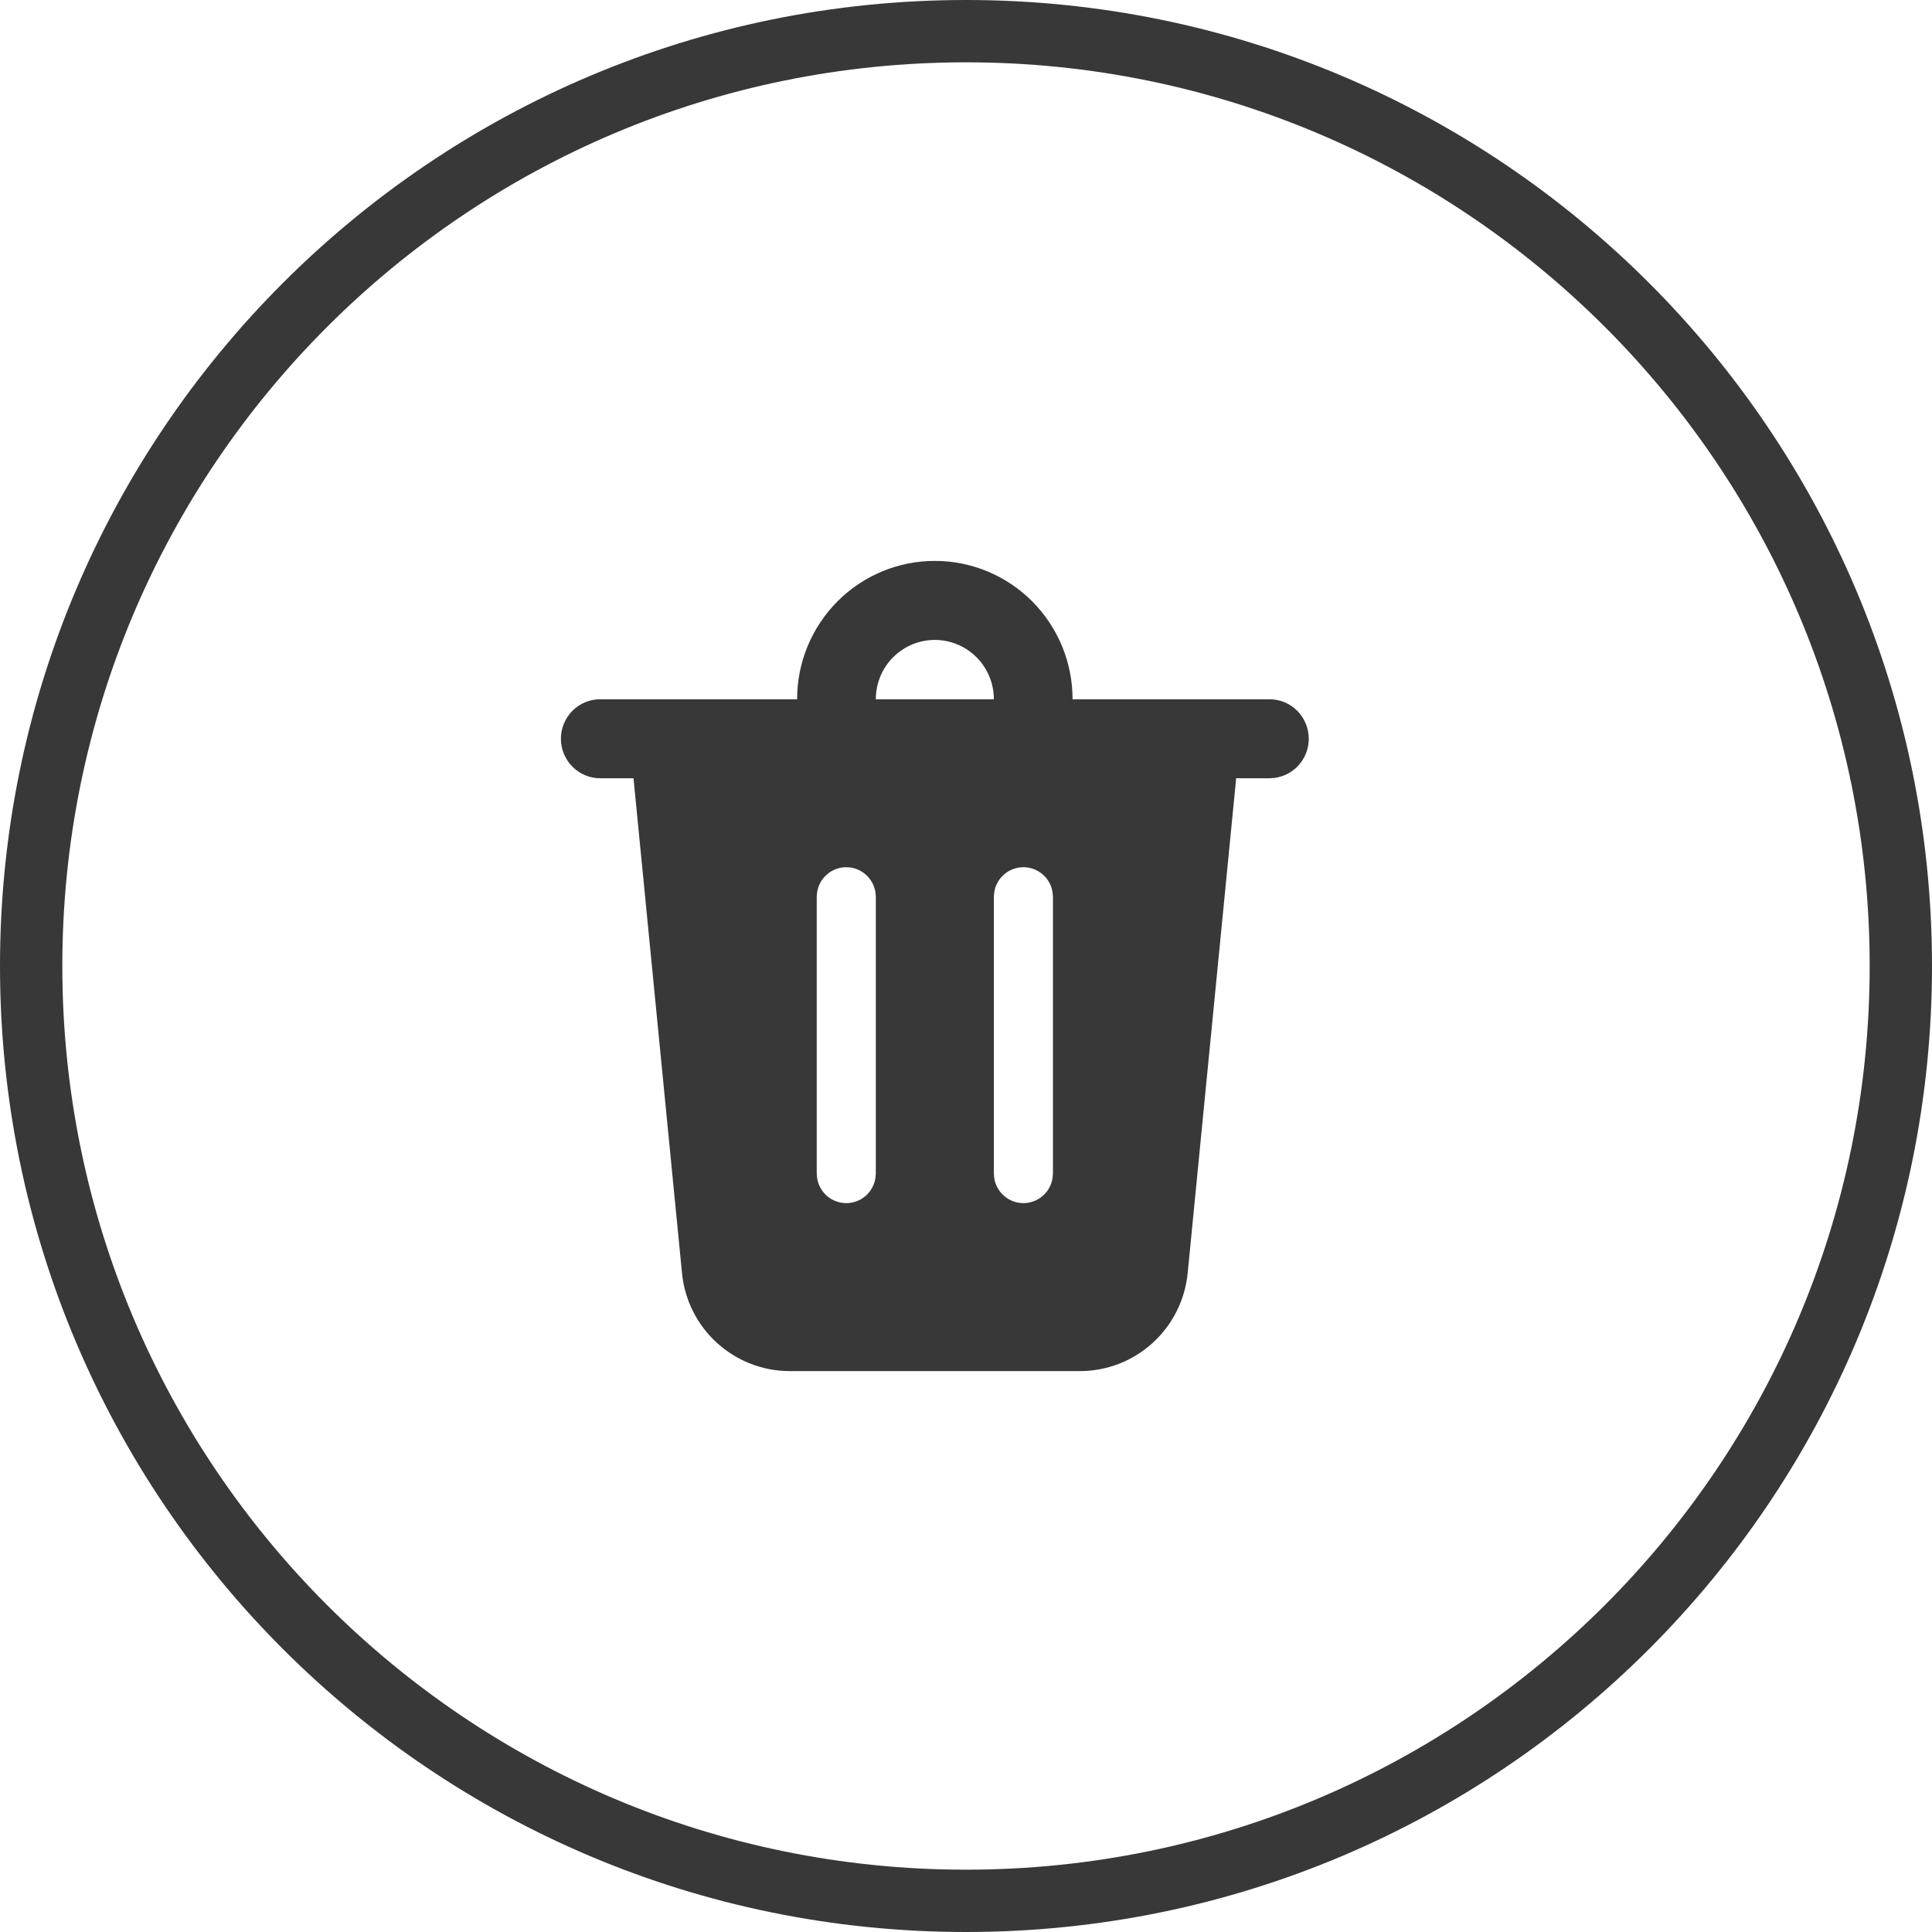
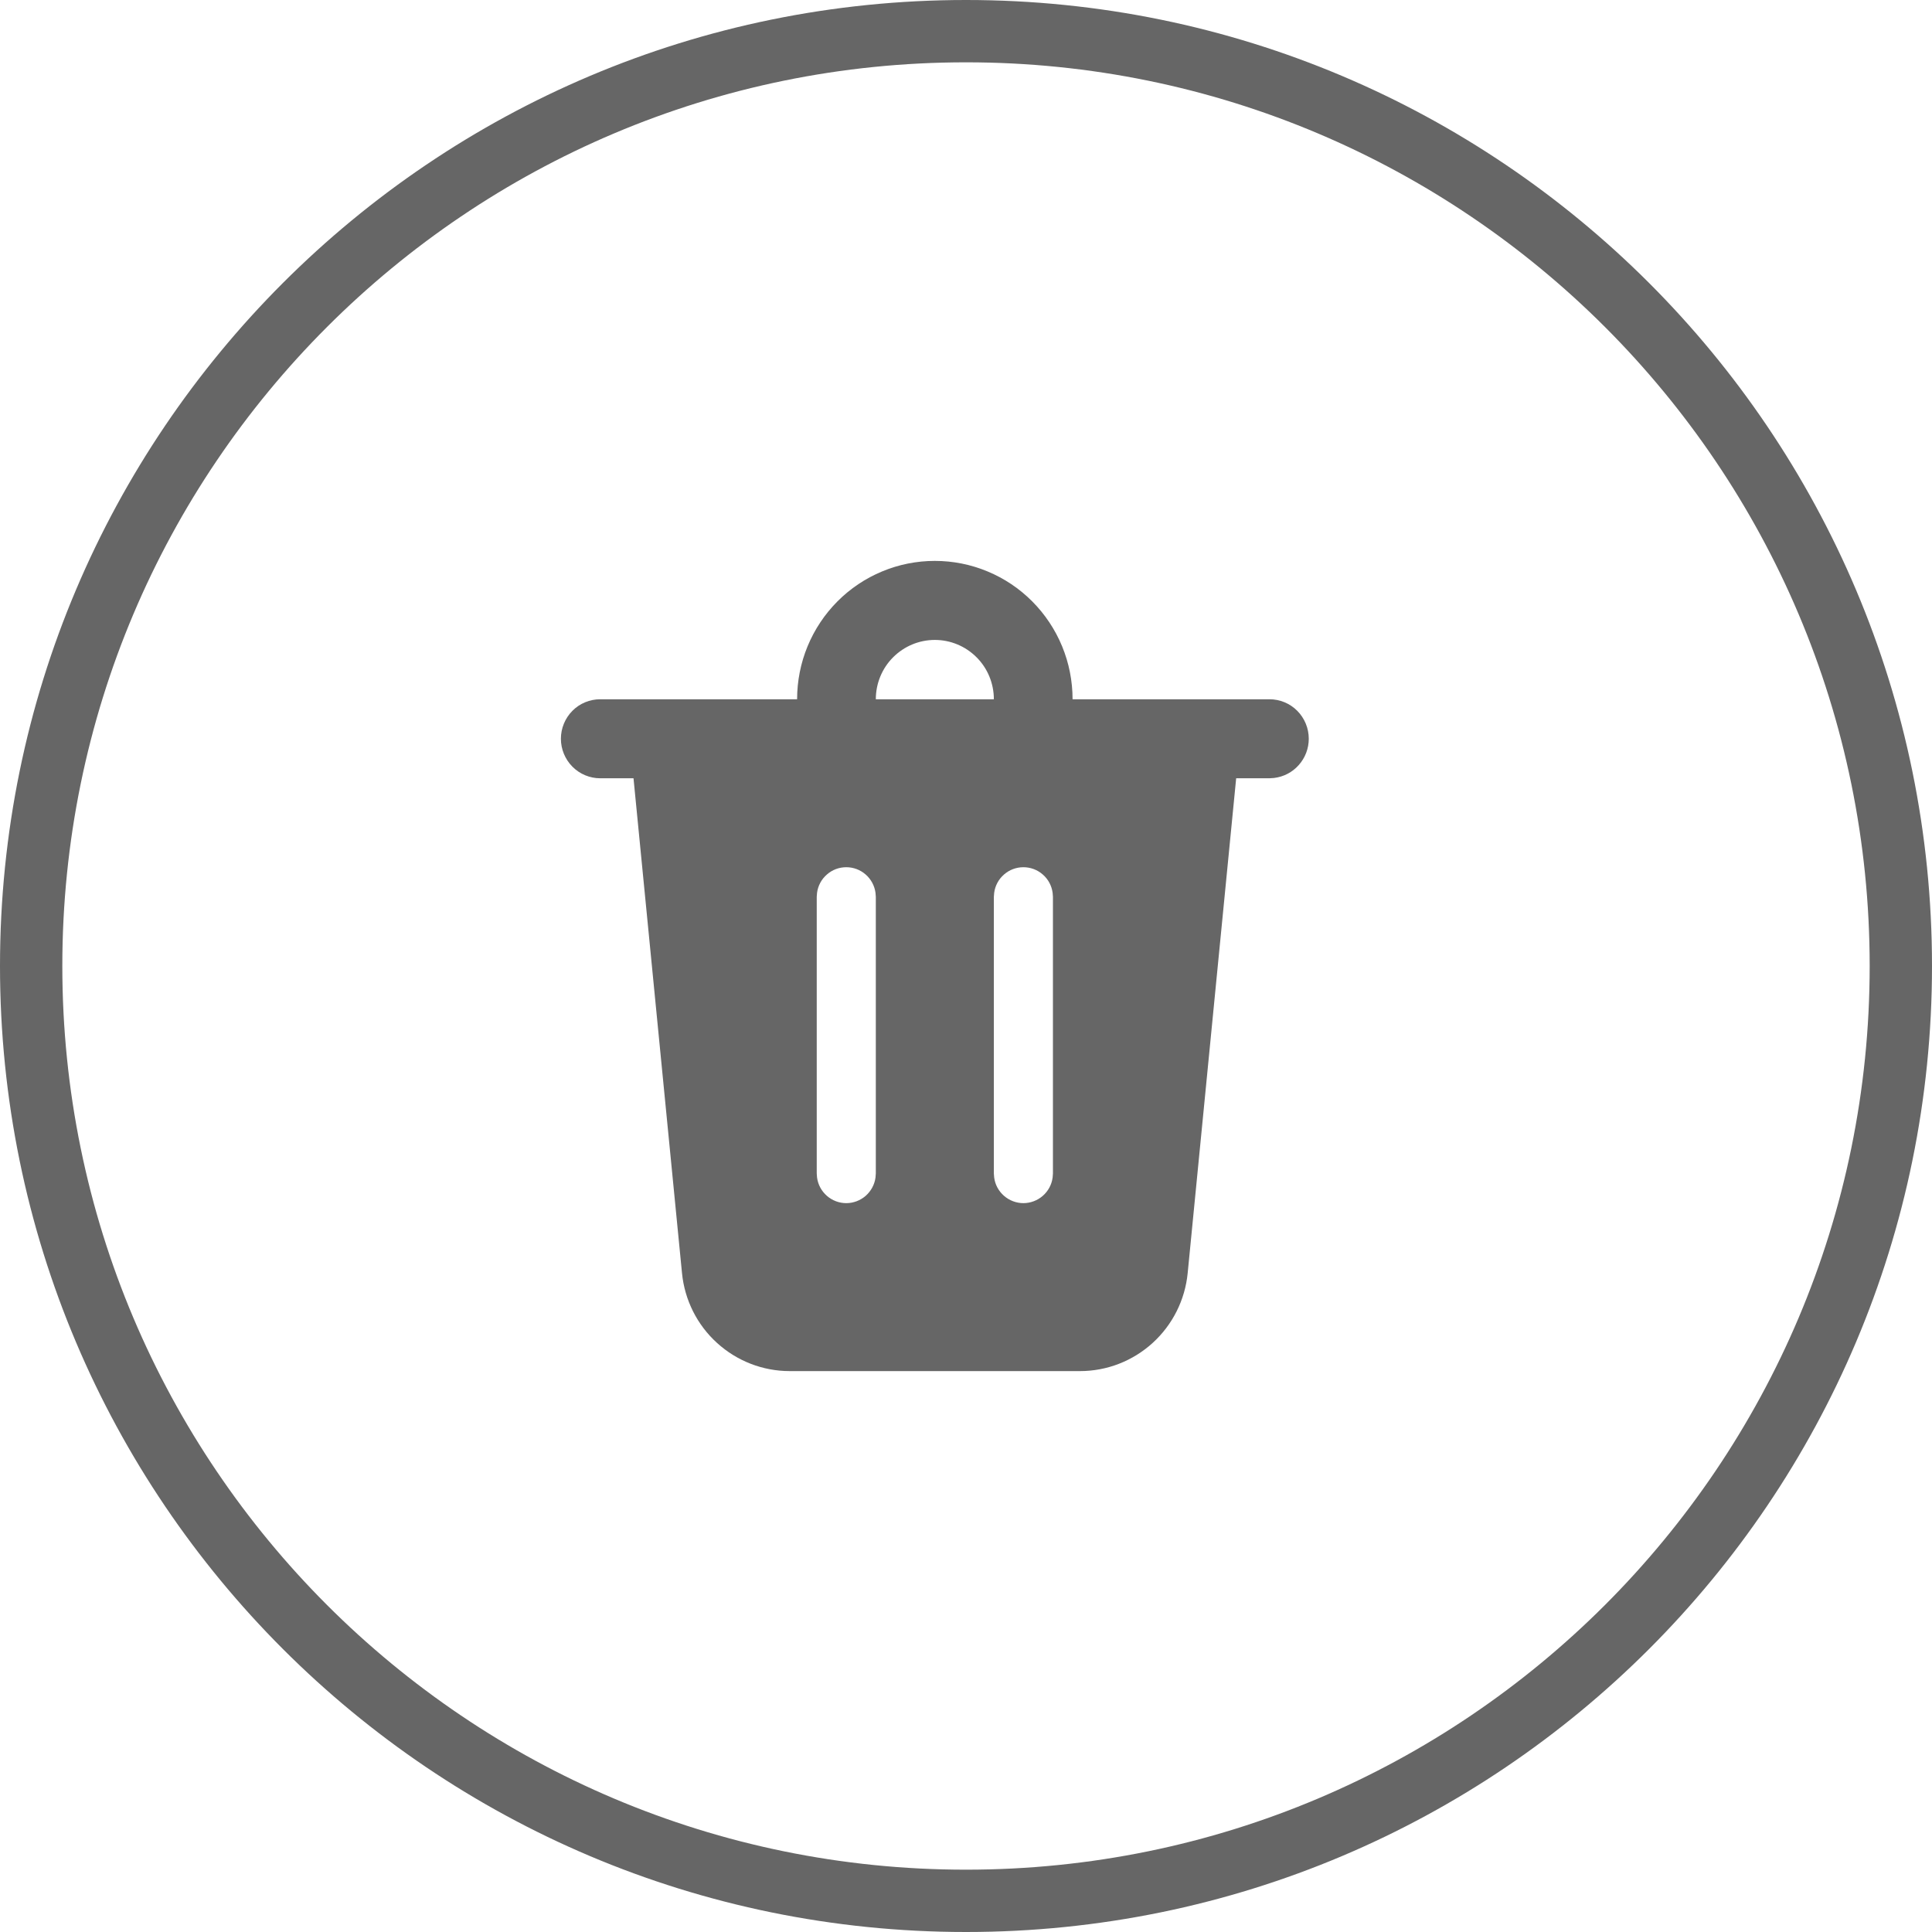
<svg xmlns="http://www.w3.org/2000/svg" width="31" height="31" viewBox="0 0 31 31" fill="none">
-   <path fill-rule="evenodd" clip-rule="evenodd" d="M15.5 30C23.508 30 30 23.508 30 15.5C30 7.492 23.508 1 15.5 1C7.492 1 1 7.492 1 15.5C1 23.508 7.492 30 15.5 30ZM15.5 31C24.06 31 31 24.06 31 15.5C31 6.94 24.06 0 15.5 0C6.94 0 0 6.94 0 15.5C0 24.06 6.94 31 15.5 31Z" fill="#383838" />
-   <path d="M21 11.854C21 12.009 20.943 12.159 20.84 12.275C20.738 12.391 20.596 12.465 20.442 12.483L20.368 12.488H19.835L19.057 20.427C19.015 20.858 18.814 21.258 18.495 21.548C18.175 21.839 17.76 22 17.329 22H12.671C12.24 22 11.825 21.839 11.505 21.548C11.185 21.258 10.985 20.858 10.943 20.427L10.165 12.488H9.632C9.464 12.488 9.303 12.421 9.185 12.302C9.067 12.183 9 12.022 9 11.854C9 11.685 9.067 11.524 9.185 11.405C9.303 11.286 9.464 11.22 9.632 11.22H12.79C12.79 10.928 12.847 10.639 12.958 10.37C13.069 10.101 13.232 9.856 13.437 9.65C13.642 9.444 13.886 9.28 14.154 9.169C14.422 9.057 14.71 9 15 9C15.29 9 15.578 9.057 15.846 9.169C16.114 9.28 16.358 9.444 16.563 9.65C16.768 9.856 16.931 10.101 17.042 10.37C17.153 10.639 17.21 10.928 17.21 11.22H20.368C20.536 11.22 20.697 11.286 20.815 11.405C20.933 11.524 21 11.685 21 11.854ZM16.421 13.915C16.307 13.915 16.196 13.956 16.11 14.032C16.023 14.107 15.967 14.212 15.952 14.326L15.947 14.39V18.829L15.952 18.894C15.967 19.008 16.023 19.112 16.11 19.188C16.196 19.263 16.307 19.305 16.421 19.305C16.535 19.305 16.646 19.263 16.732 19.188C16.819 19.112 16.875 19.008 16.89 18.894L16.895 18.829V14.39L16.89 14.326C16.875 14.212 16.819 14.107 16.732 14.032C16.646 13.956 16.535 13.915 16.421 13.915ZM13.579 13.915C13.464 13.915 13.354 13.956 13.268 14.032C13.181 14.107 13.125 14.212 13.11 14.326L13.105 14.39V18.829L13.11 18.894C13.125 19.008 13.181 19.112 13.268 19.188C13.354 19.263 13.464 19.305 13.579 19.305C13.693 19.305 13.804 19.263 13.89 19.188C13.976 19.112 14.033 19.008 14.048 18.894L14.053 18.829V14.39L14.048 14.326C14.033 14.212 13.976 14.107 13.89 14.032C13.804 13.956 13.693 13.915 13.579 13.915ZM15 10.268C14.749 10.268 14.508 10.368 14.33 10.547C14.152 10.725 14.053 10.967 14.053 11.22H15.947C15.947 10.967 15.848 10.725 15.67 10.547C15.492 10.368 15.251 10.268 15 10.268Z" fill="#383838" />
+   <path fill-rule="evenodd" clip-rule="evenodd" d="M15.5 30C23.508 30 30 23.508 30 15.5C30 7.492 23.508 1 15.5 1C7.492 1 1 7.492 1 15.5C1 23.508 7.492 30 15.5 30ZM15.5 31C24.06 31 31 24.06 31 15.5C31 6.94 24.06 0 15.5 0C6.94 0 0 6.94 0 15.5C0 24.06 6.94 31 15.5 31Z" fill="#666666" />
+   <path d="M21 11.854C21 12.009 20.943 12.159 20.84 12.275C20.738 12.391 20.596 12.465 20.442 12.483L20.368 12.488H19.835L19.057 20.427C19.015 20.858 18.814 21.258 18.495 21.548C18.175 21.839 17.76 22 17.329 22H12.671C12.24 22 11.825 21.839 11.505 21.548C11.185 21.258 10.985 20.858 10.943 20.427L10.165 12.488H9.632C9.464 12.488 9.303 12.421 9.185 12.302C9.067 12.183 9 12.022 9 11.854C9 11.685 9.067 11.524 9.185 11.405C9.303 11.286 9.464 11.22 9.632 11.22H12.79C12.79 10.928 12.847 10.639 12.958 10.37C13.069 10.101 13.232 9.856 13.437 9.65C13.642 9.444 13.886 9.28 14.154 9.169C14.422 9.057 14.71 9 15 9C15.29 9 15.578 9.057 15.846 9.169C16.114 9.28 16.358 9.444 16.563 9.65C16.768 9.856 16.931 10.101 17.042 10.37C17.153 10.639 17.21 10.928 17.21 11.22H20.368C20.536 11.22 20.697 11.286 20.815 11.405C20.933 11.524 21 11.685 21 11.854ZM16.421 13.915C16.307 13.915 16.196 13.956 16.11 14.032C16.023 14.107 15.967 14.212 15.952 14.326L15.947 14.39V18.829L15.952 18.894C15.967 19.008 16.023 19.112 16.11 19.188C16.196 19.263 16.307 19.305 16.421 19.305C16.535 19.305 16.646 19.263 16.732 19.188C16.819 19.112 16.875 19.008 16.89 18.894L16.895 18.829V14.39L16.89 14.326C16.875 14.212 16.819 14.107 16.732 14.032C16.646 13.956 16.535 13.915 16.421 13.915ZM13.579 13.915C13.464 13.915 13.354 13.956 13.268 14.032C13.181 14.107 13.125 14.212 13.11 14.326L13.105 14.39V18.829L13.11 18.894C13.125 19.008 13.181 19.112 13.268 19.188C13.354 19.263 13.464 19.305 13.579 19.305C13.693 19.305 13.804 19.263 13.89 19.188C13.976 19.112 14.033 19.008 14.048 18.894L14.053 18.829V14.39L14.048 14.326C14.033 14.212 13.976 14.107 13.89 14.032C13.804 13.956 13.693 13.915 13.579 13.915ZM15 10.268C14.749 10.268 14.508 10.368 14.33 10.547C14.152 10.725 14.053 10.967 14.053 11.22H15.947C15.947 10.967 15.848 10.725 15.67 10.547C15.492 10.368 15.251 10.268 15 10.268Z" fill="#666666" />
</svg>
